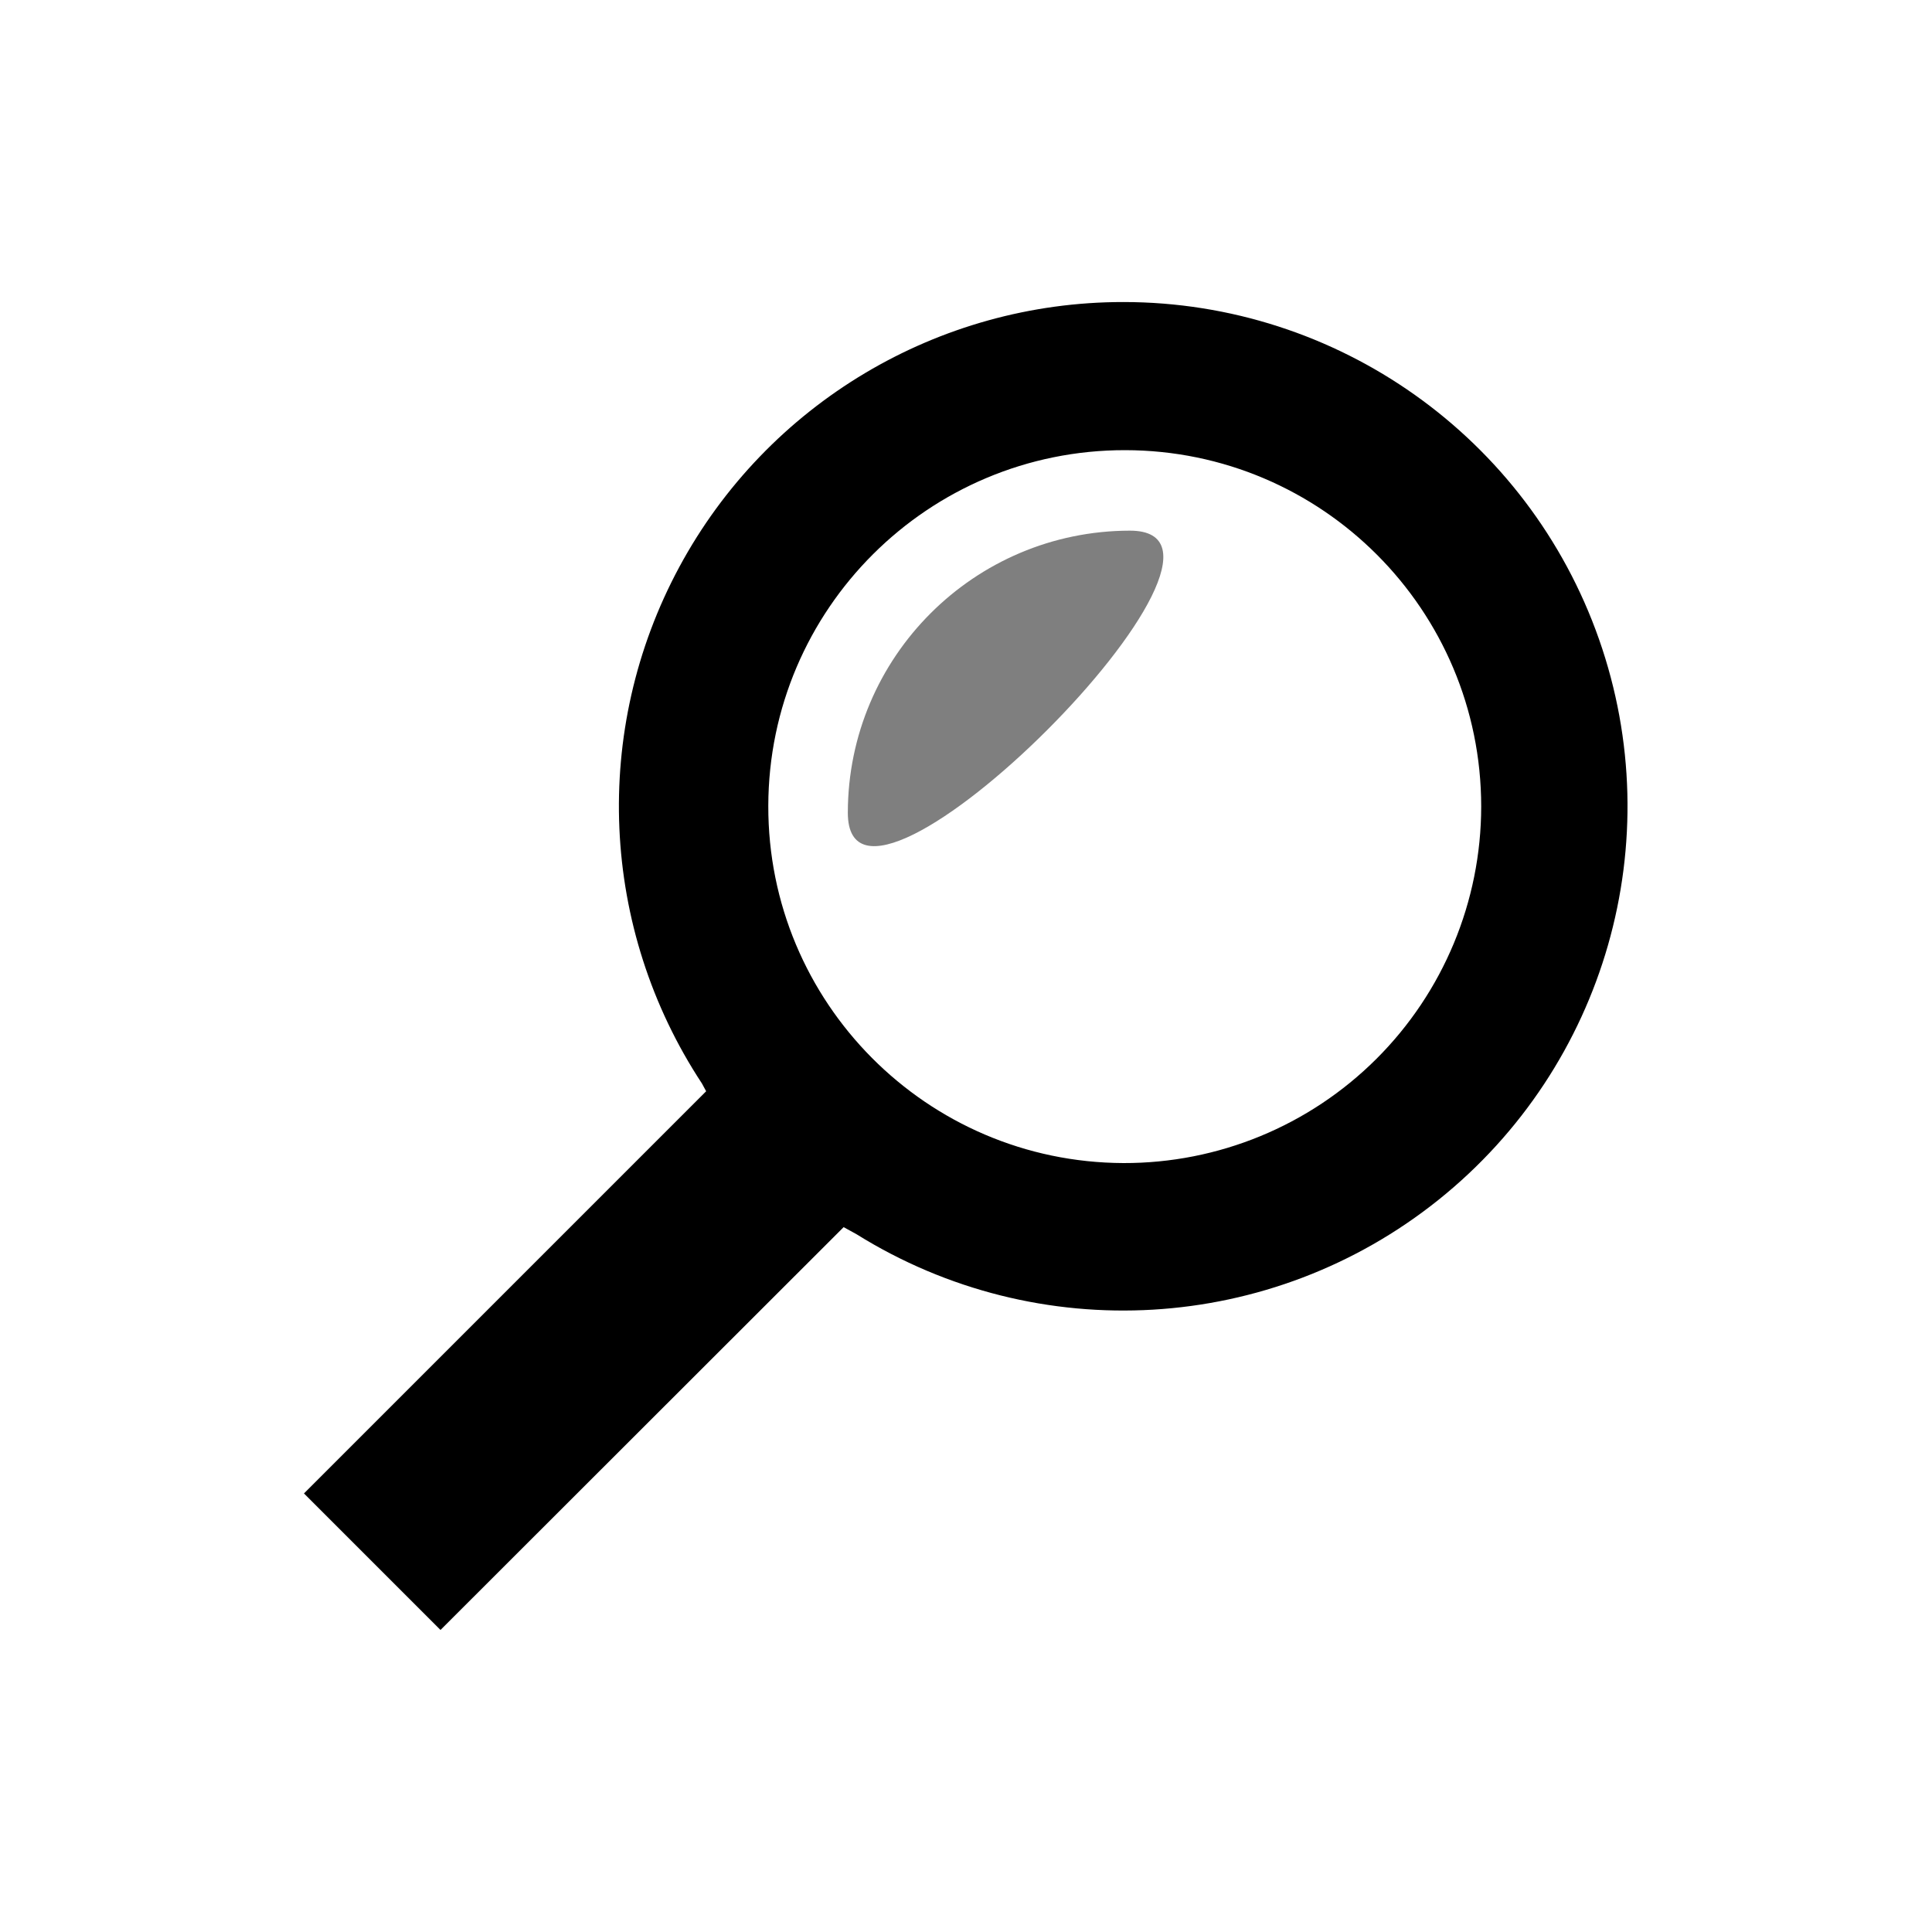
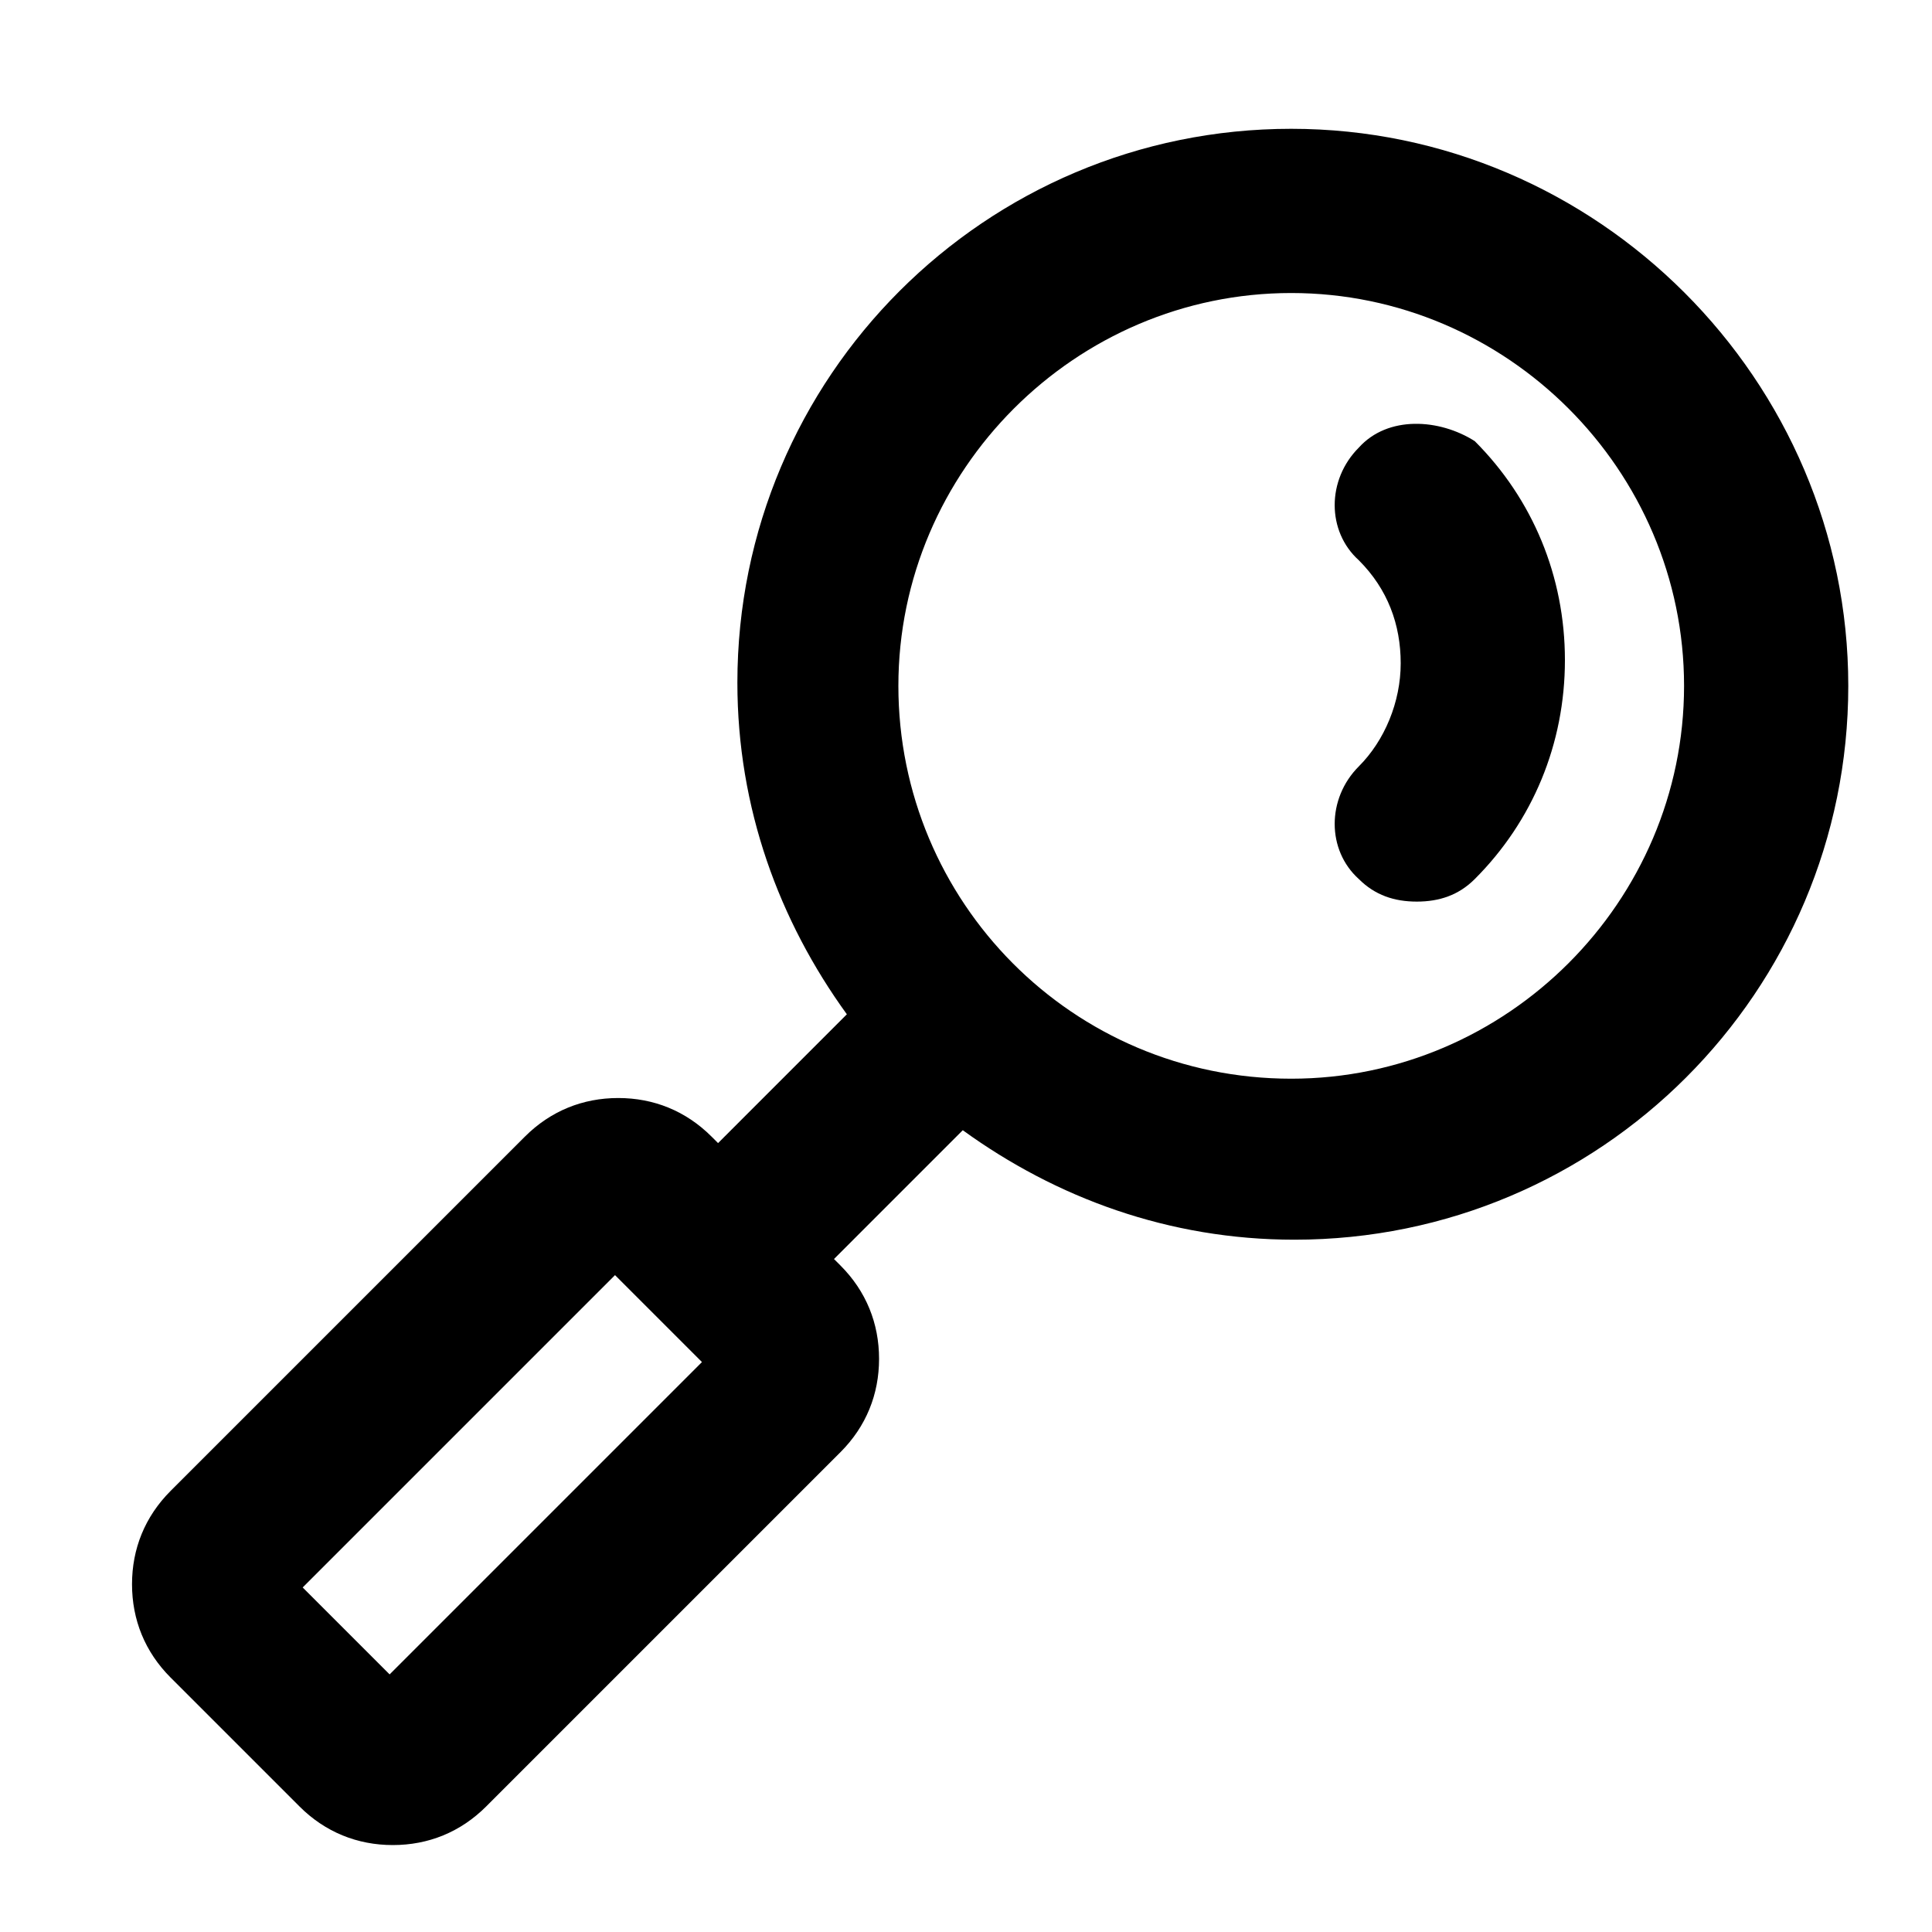
- <svg xmlns="http://www.w3.org/2000/svg" data-name="Ebene 1" viewBox="0 0 60 60" class="icon">
-   <path d="M34.89 9.38A15.66 15.66 0 0021.8 33.65l.13.24L9.44 46.38l4.24 4.24L26.2 38.11l.4.22a15.66 15.66 0 108.29-28.95zm0 26.74A11.07 11.07 0 1146 25.05a11.08 11.08 0 01-11.11 11.07z" />
-   <path d="M35.09 16.48a8.77 8.77 0 00-8.76 8.76c0 4.83 13.59-8.76 8.76-8.76z" opacity=".5" />
+ <svg xmlns="http://www.w3.org/2000/svg" viewBox="-267 390.9 60 60" class="icon">
+   <path d="M-226.9 394.9c-9.5 0-17.2 7.7-17.2 17.2 0 3.9 1.3 7.4 3.4 10.3l-4 4-.2-.2c-.8-.8-1.8-1.2-2.9-1.2-1.1 0-2.1.4-2.9 1.2l-11 11c-.8.8-1.2 1.8-1.2 2.9 0 1.1.4 2.1 1.2 2.9l4 4c.8.8 1.8 1.2 2.9 1.2 1.1 0 2.1-.4 2.9-1.2l11-11c.8-.8 1.2-1.8 1.2-2.9 0-1.1-.4-2.1-1.2-2.9l-.2-.2 4-4c2.9 2.1 6.4 3.4 10.3 3.4 9.5 0 17.2-7.7 17.2-17.2s-7.8-17.3-17.3-17.3zm-28 48l-2.7-2.7 9.7-9.7 2.7 2.7-9.7 9.7zm28-18.5c-6.8 0-12.2-5.5-12.2-12.2s5.5-12.2 12.2-12.2 12.2 5.5 12.2 12.2-5.5 12.2-12.2 12.2z" />
+   <path d="M-224.8 404.8c-1 1-1 2.6 0 3.5.9.9 1.3 2 1.3 3.2s-.5 2.4-1.3 3.2c-1 1-1 2.6 0 3.5.5.5 1.1.7 1.8.7s1.3-.2 1.8-.7c1.8-1.8 2.8-4.2 2.8-6.8s-1-5-2.8-6.8c-1.1-.7-2.7-.8-3.6.2z" />
</svg>
